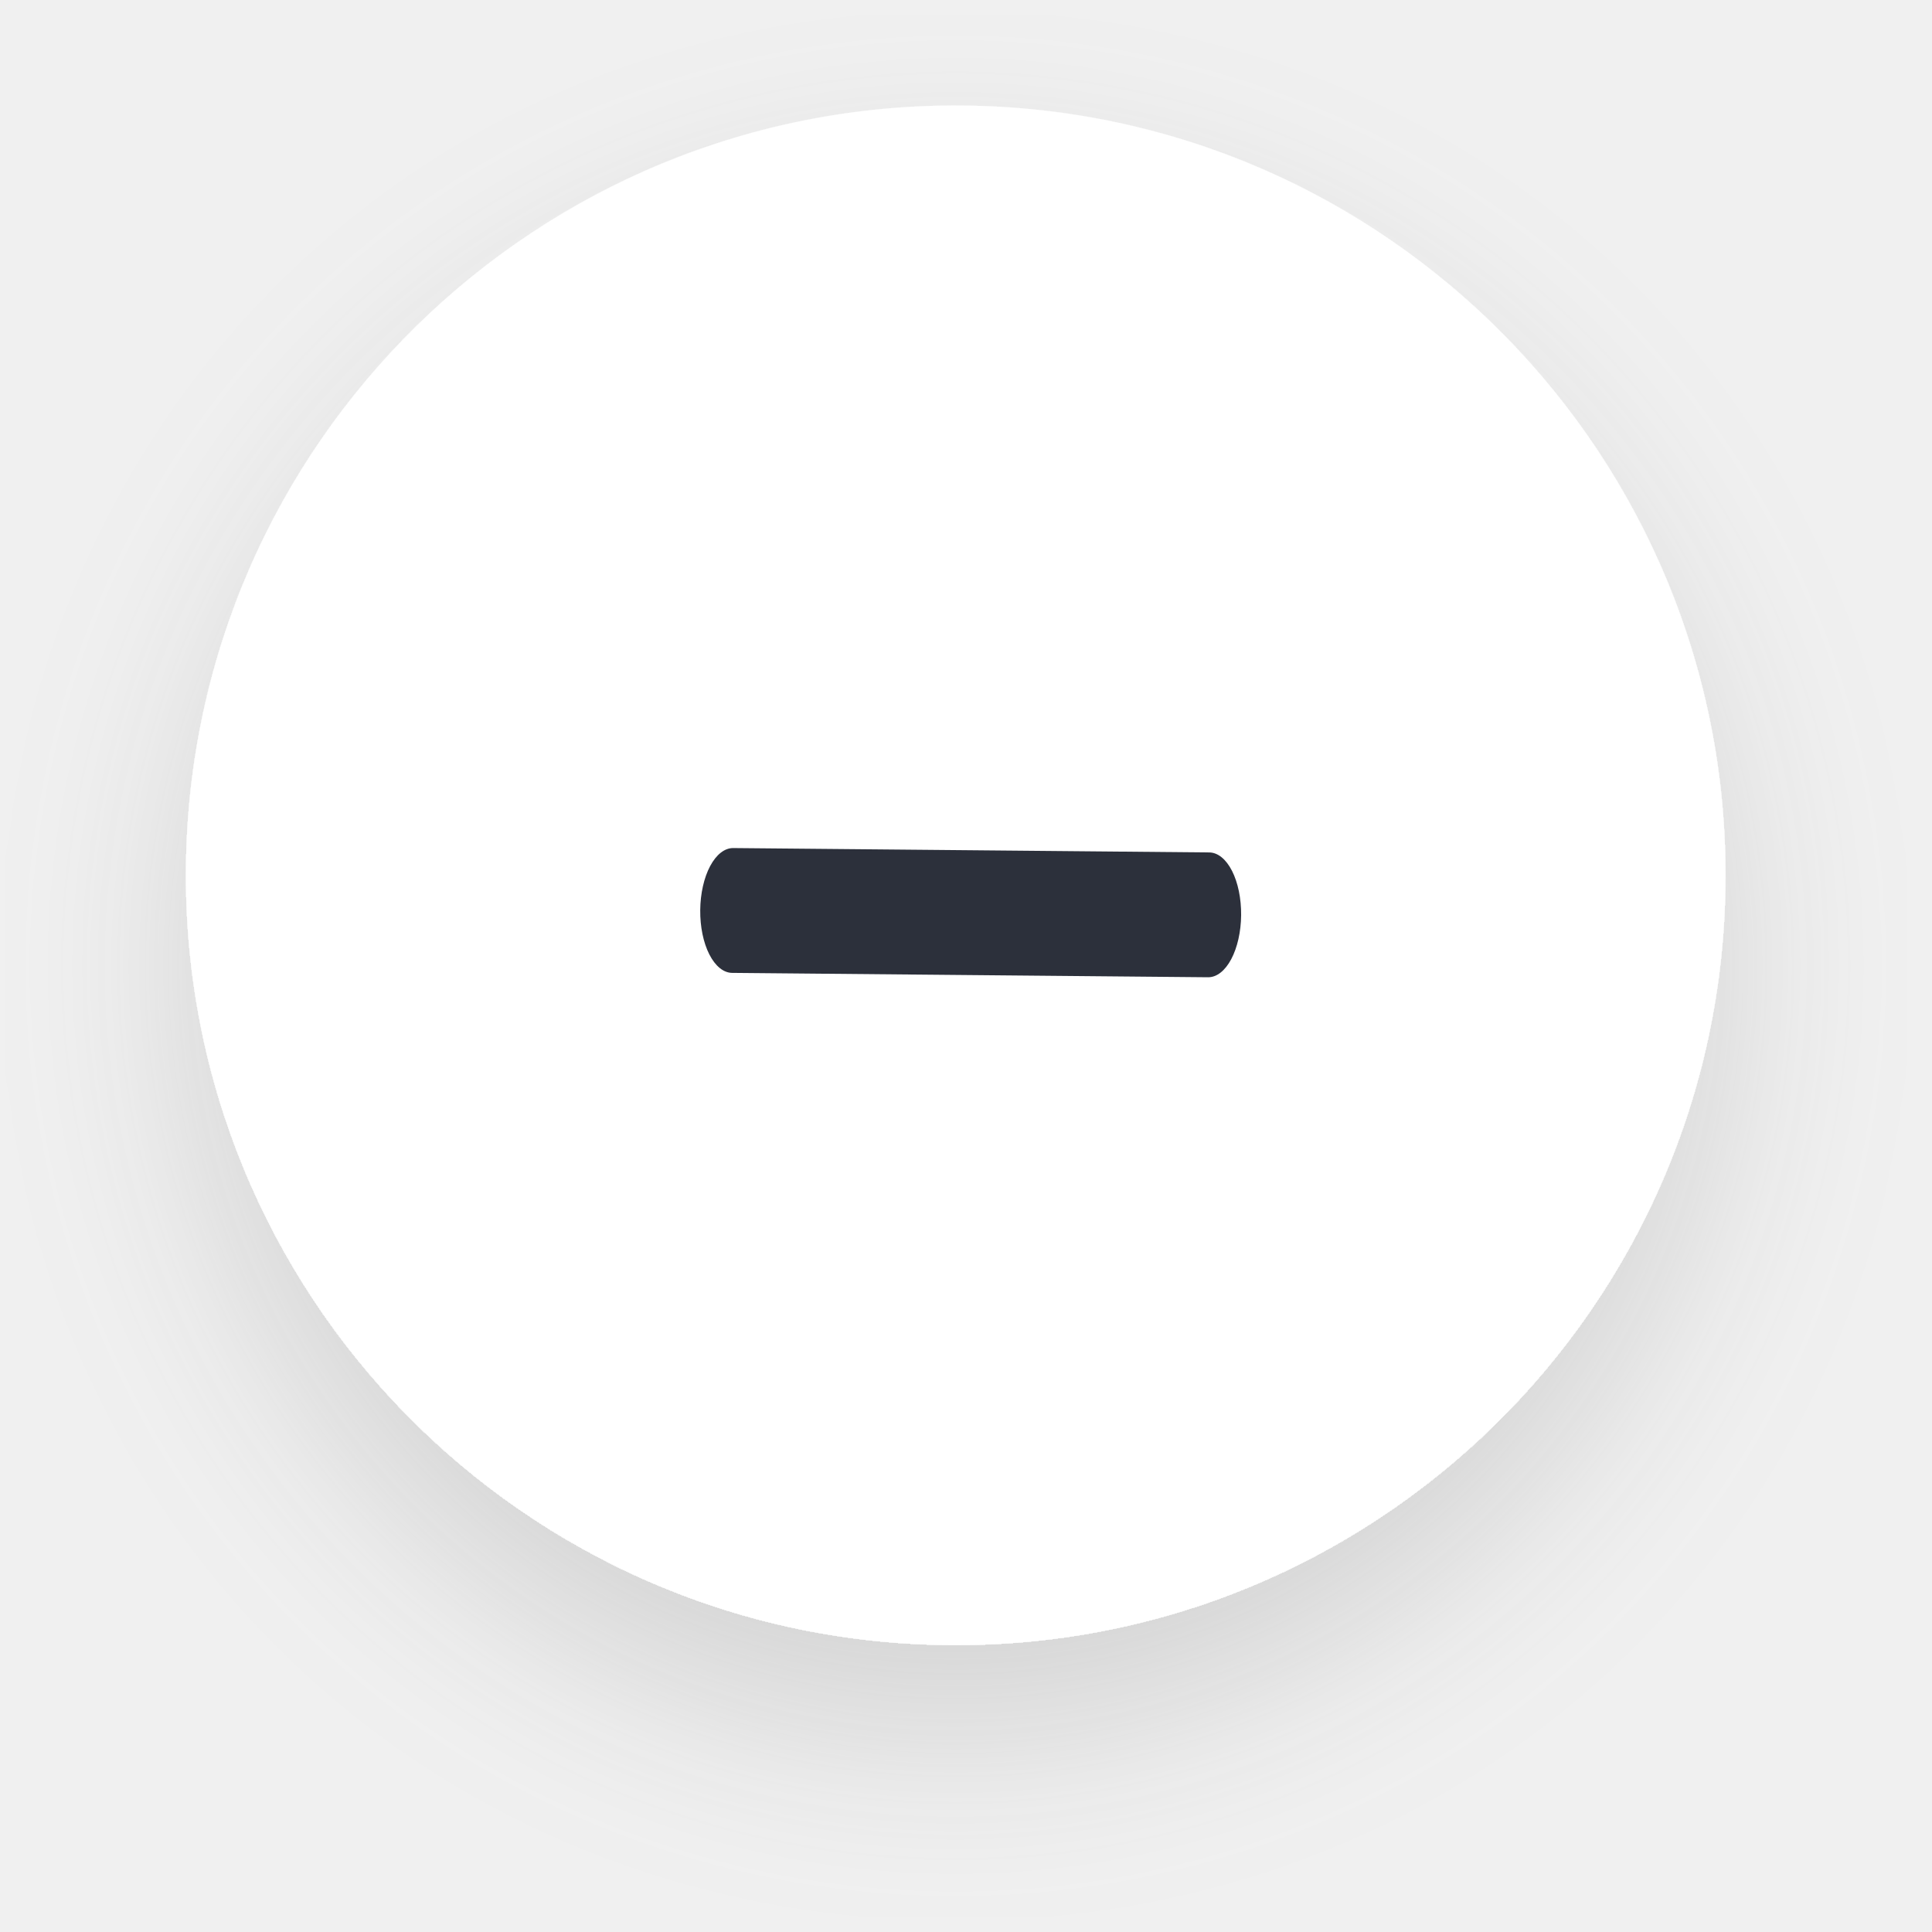
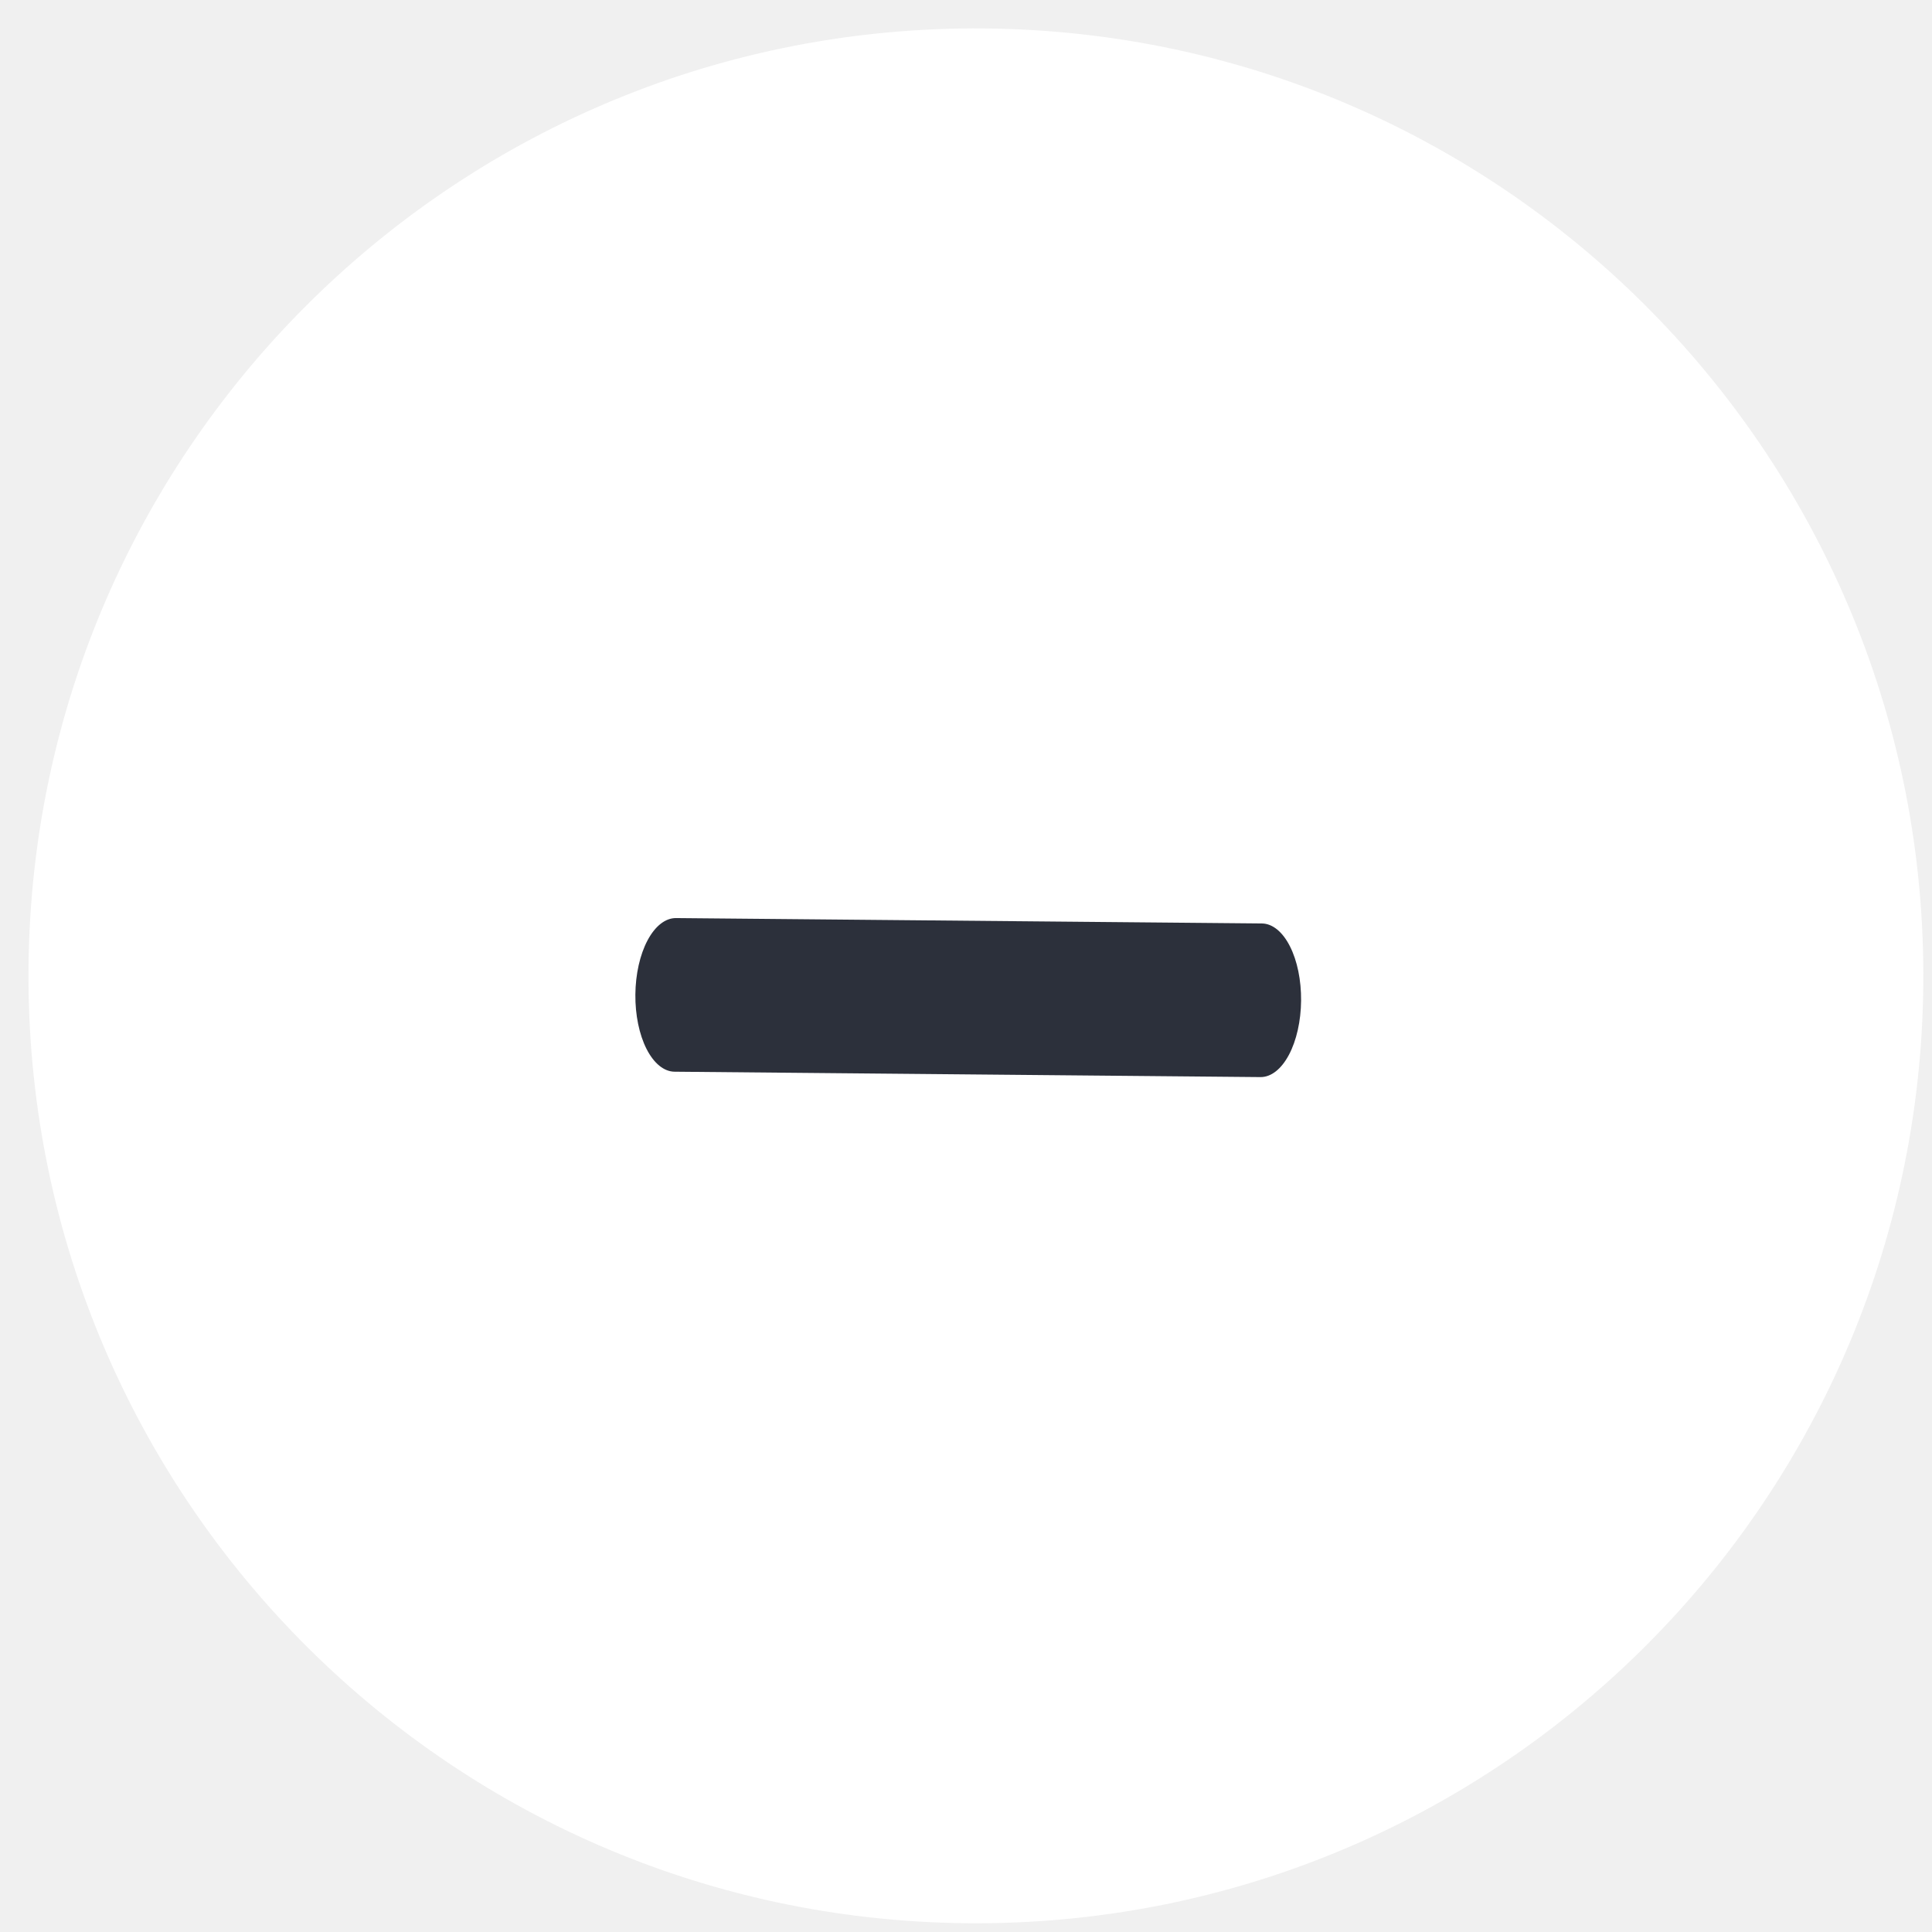
- <svg xmlns="http://www.w3.org/2000/svg" width="64" height="64" viewBox="0 0 64 64" fill="none">
-   <g id="zoom out" filter="url(#filter0_d_3976_2652)">
-     <circle id="Ellipse 10" cx="25.5" cy="25.5" r="25.5" transform="matrix(-0.999958 -0.00918777 -0.00918777 0.999958 57.3928 3.7312)" fill="white" />
-     <path id="Vector" d="M23.196 30.15C23.201 29.602 23.319 29.077 23.524 28.691C23.73 28.305 24.005 28.09 24.29 28.093L40.058 28.238C40.343 28.24 40.615 28.461 40.813 28.85C41.011 29.24 41.119 29.767 41.114 30.315C41.109 30.863 40.991 31.388 40.786 31.774C40.581 32.16 40.305 32.375 40.02 32.373L24.252 32.228C23.967 32.225 23.696 32.005 23.497 31.615C23.299 31.226 23.191 30.699 23.196 30.15Z" fill="#2C303B" />
-   </g>
-   <defs>
-     <filter id="filter0_d_3976_2652" x="0.16" y="0.496" width="63" height="63" filterUnits="userSpaceOnUse" color-interpolation-filters="sRGB">
-       <feFlood flood-opacity="0" result="BackgroundImageFix" />
-       <feColorMatrix in="SourceAlpha" type="matrix" values="0 0 0 0 0 0 0 0 0 0 0 0 0 0 0 0 0 0 127 0" result="hardAlpha" />
-       <feOffset dy="3" />
-       <feGaussianBlur stdDeviation="3" />
-       <feComposite in2="hardAlpha" operator="out" />
-       <feColorMatrix type="matrix" values="0 0 0 0 0.41 0 0 0 0 0.41 0 0 0 0 0.41 0 0 0 0.2 0" />
-       <feBlend mode="normal" in2="BackgroundImageFix" result="effect1_dropShadow_3976_2652" />
-       <feBlend mode="normal" in="SourceGraphic" in2="effect1_dropShadow_3976_2652" result="shape" />
-     </filter>
-   </defs>
+ <svg xmlns="http://www.w3.org/2000/svg" width="52" height="52" viewBox="0 0 52 52" fill="none">
+   <circle cx="25.5" cy="25.5" r="25.5" transform="matrix(-0.999958 -0.00918777 -0.00918777 0.999958 52 1)" fill="white" />
+   <path d="M17.101 26.768C17.106 26.22 17.224 25.695 17.429 25.309C17.634 24.923 17.91 24.708 18.195 24.71L33.963 24.855C34.248 24.858 34.52 25.078 34.718 25.468C34.916 25.857 35.024 26.384 35.019 26.933C35.014 27.481 34.896 28.006 34.691 28.392C34.486 28.777 34.21 28.993 33.925 28.99L18.157 28.845C17.872 28.843 17.6 28.622 17.402 28.233C17.204 27.843 17.096 27.316 17.101 26.768Z" fill="#2C303B" />
</svg>
